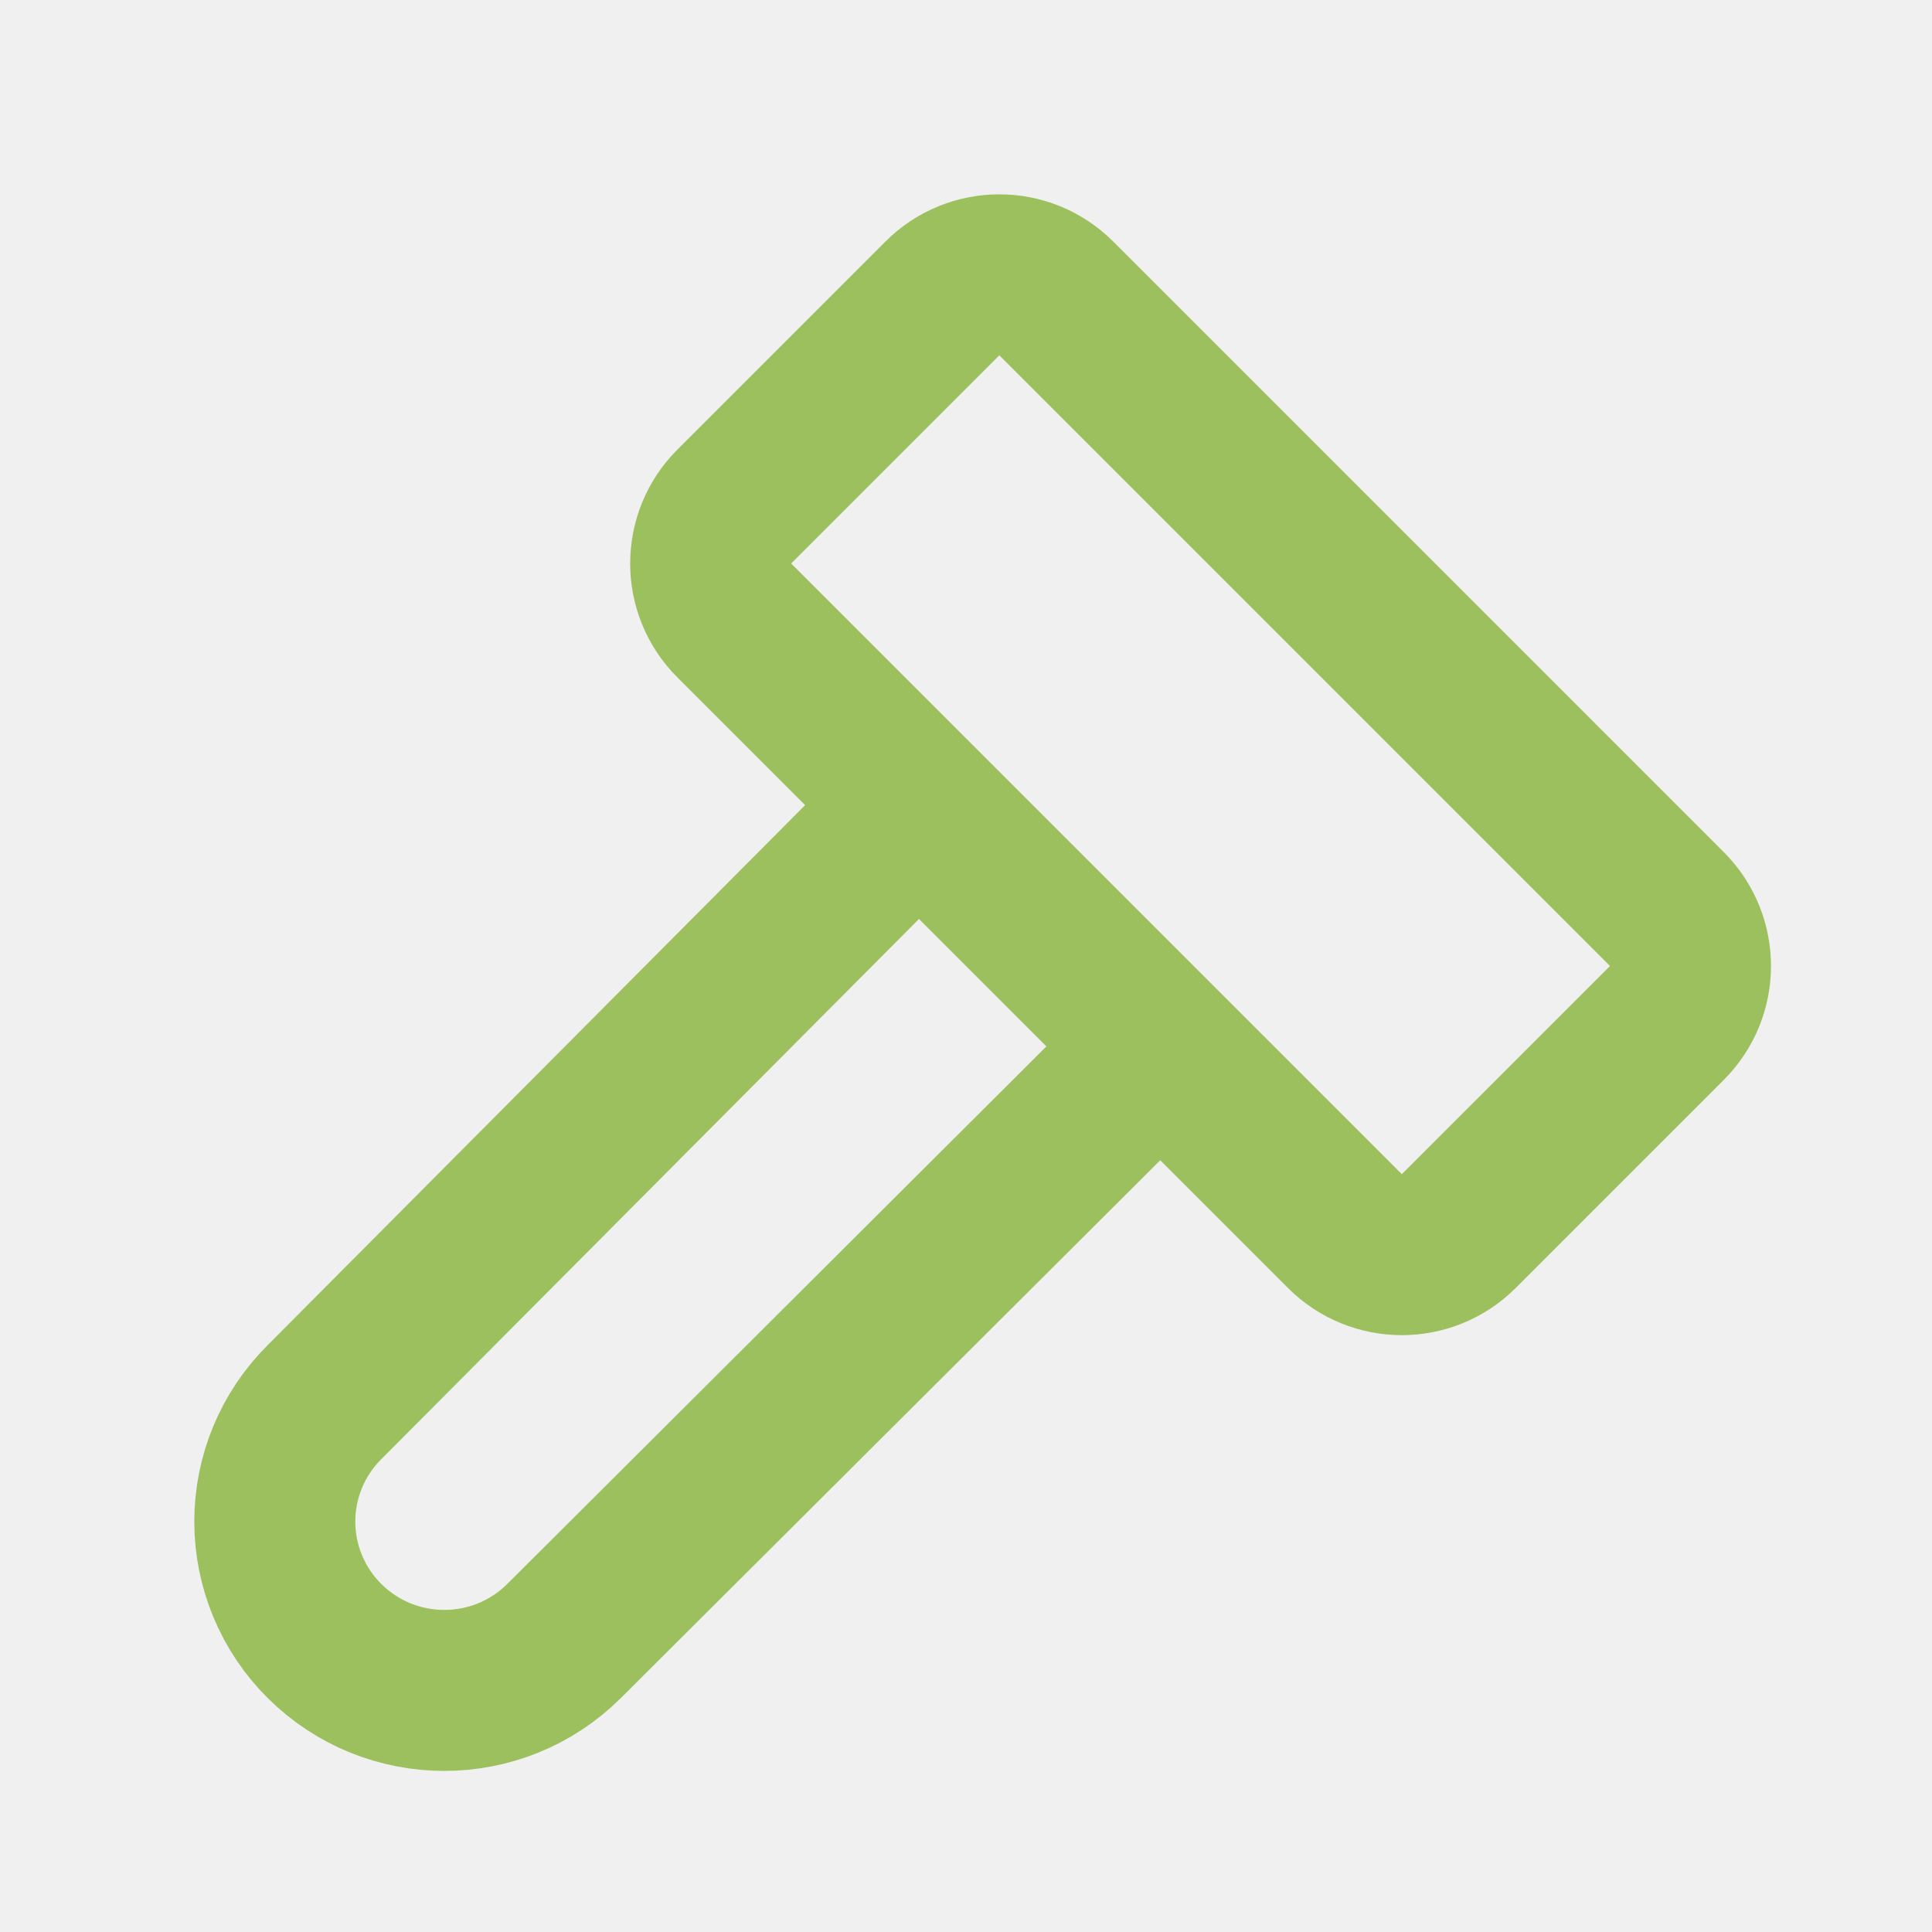
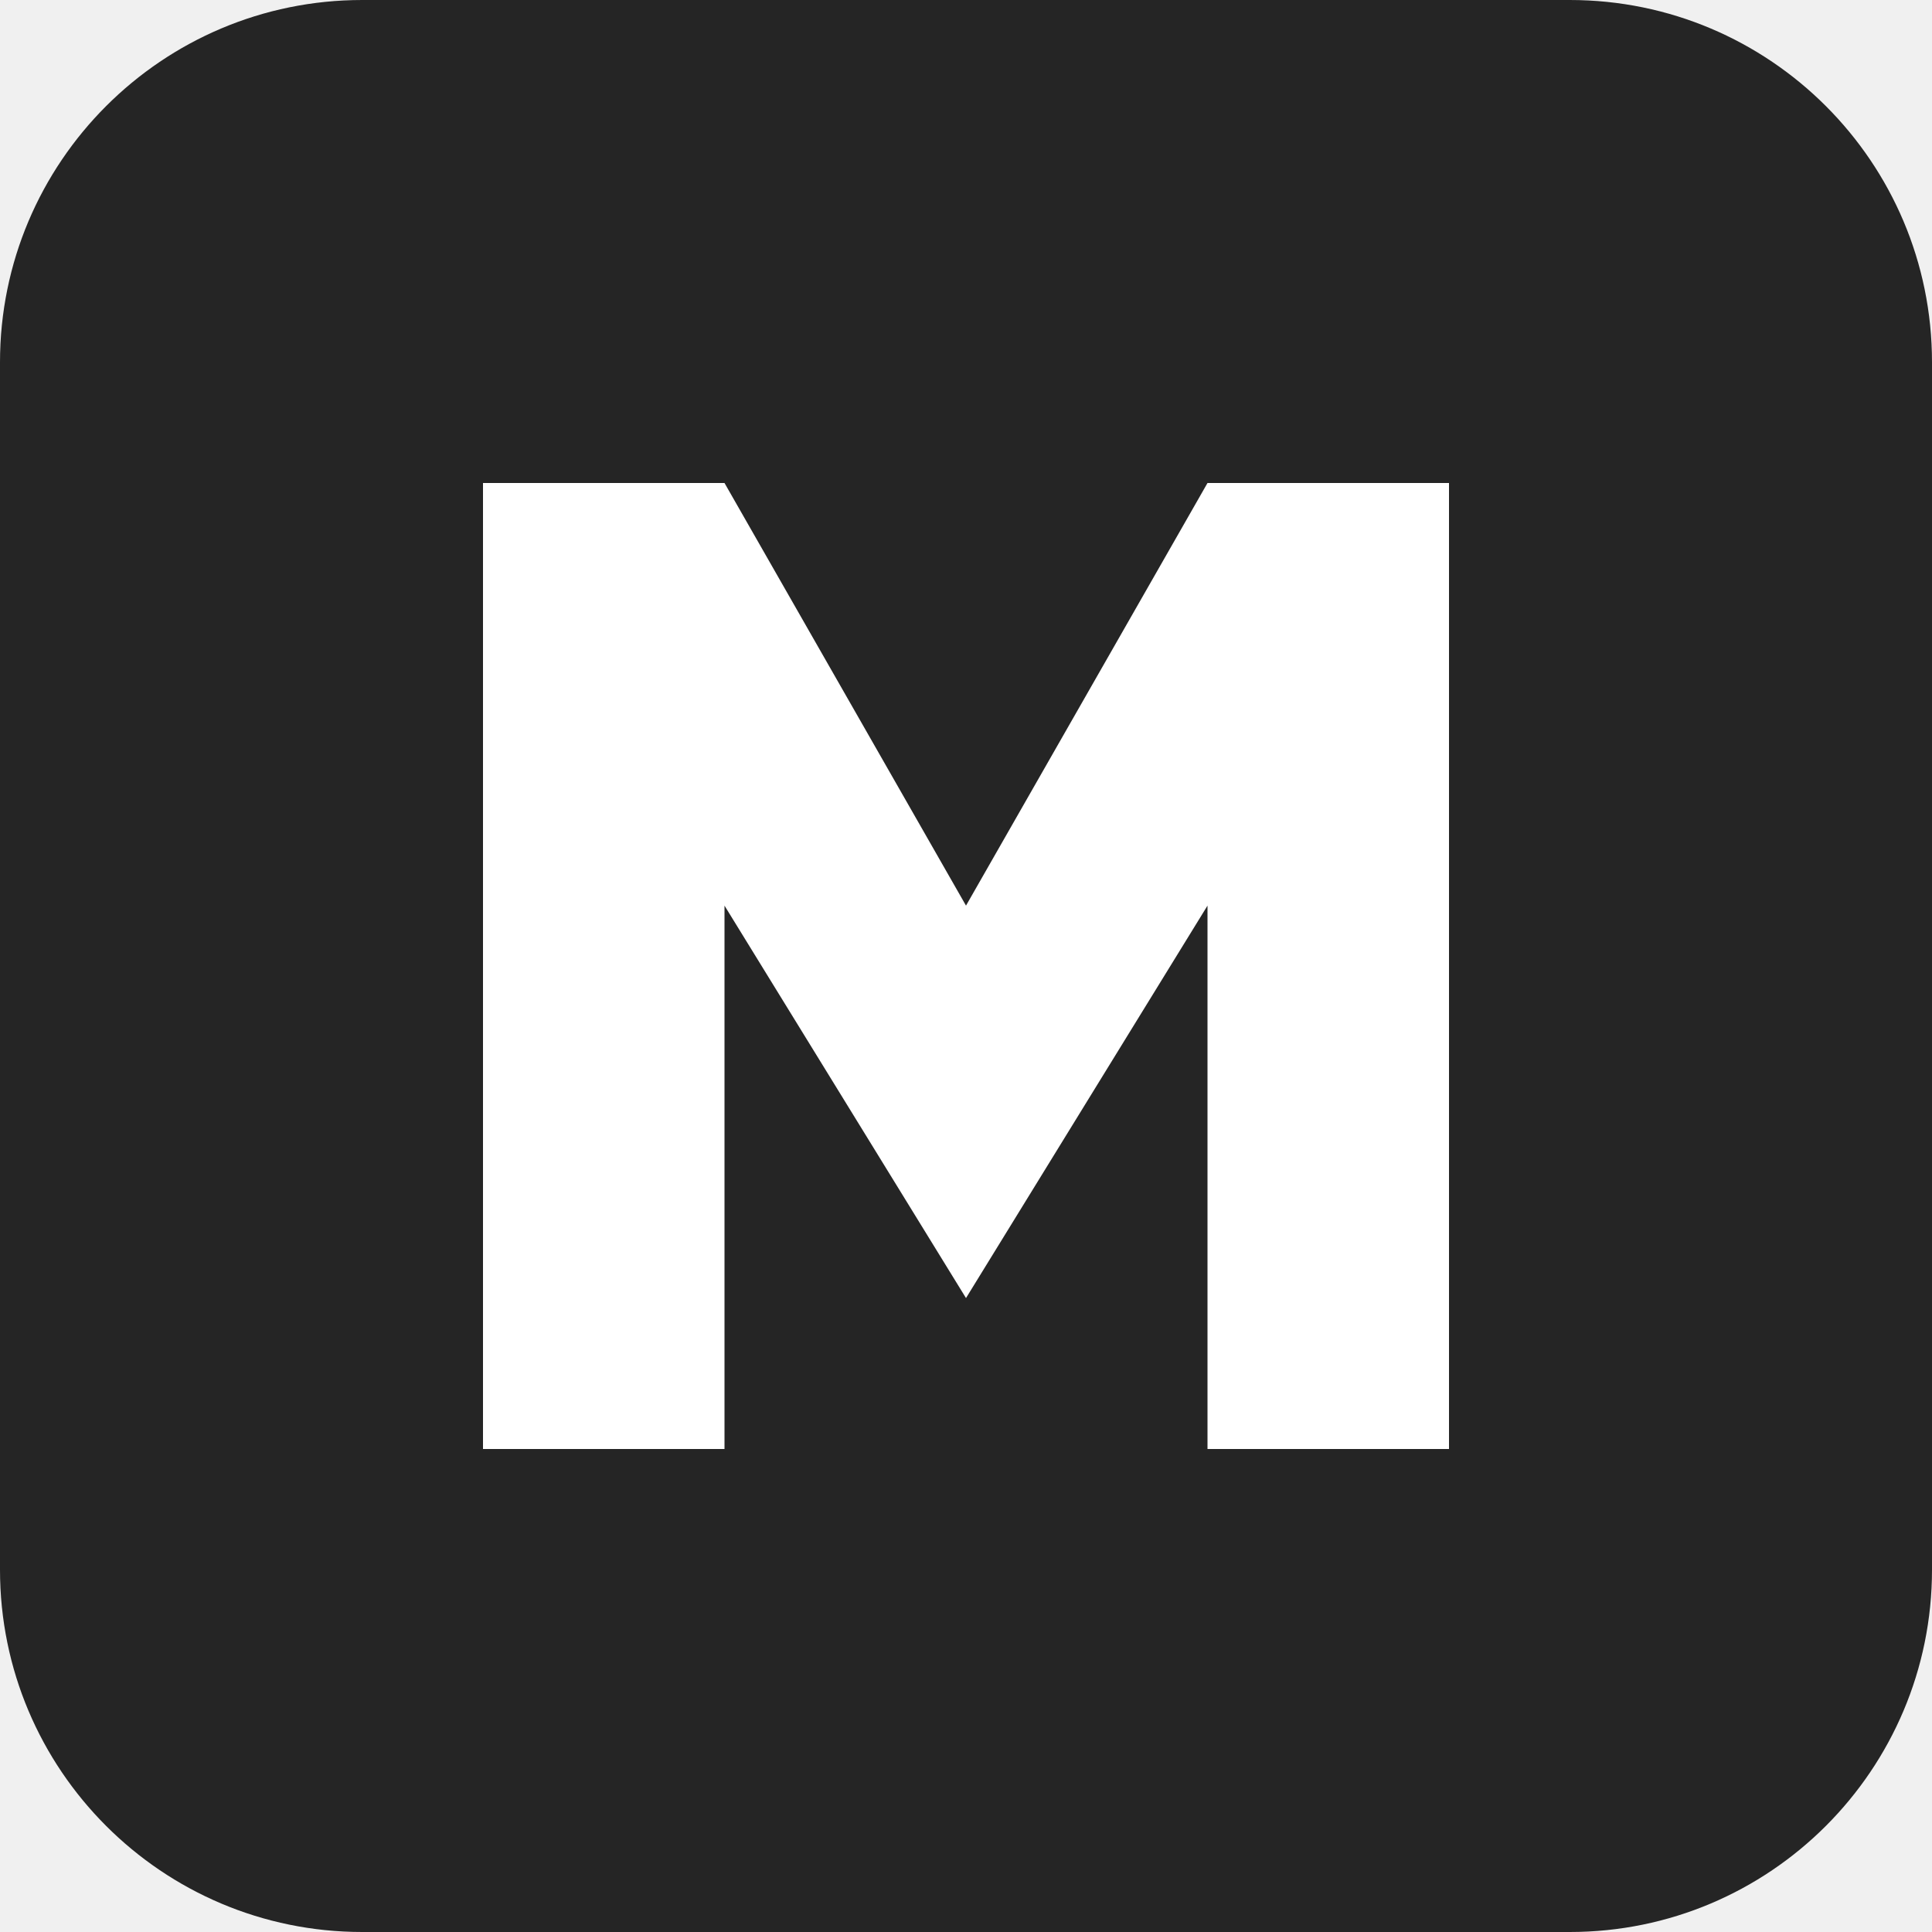
- <svg xmlns="http://www.w3.org/2000/svg" aria-hidden="true" role="img" width="1em" height="1em" viewBox="0 0 24 24">
-   <path fill="none" stroke="#9cc05e" stroke-linecap="round" stroke-linejoin="round" stroke-width="2" d="m11.414 10l-7.383 7.418a2.091 2.091 0 0 0 0 2.967a2.11 2.11 0 0 0 2.976 0L14.414 13m3.707 2.293l2.586-2.586a1 1 0 0 0 0-1.414l-7.586-7.586a1 1 0 0 0-1.414 0L9.121 6.293a1 1 0 0 0 0 1.414l7.586 7.586a1 1 0 0 0 1.414 0" />
+ <svg xmlns="http://www.w3.org/2000/svg" viewBox="0 0 64 64">
+   <rect width="64" height="64" rx="12" fill="#252525" />
+   <path d="M16 48V16h8l8 14 8-14h8v32h-8V30l-8 13-8-13v18z" fill="#fff" />
</svg>
